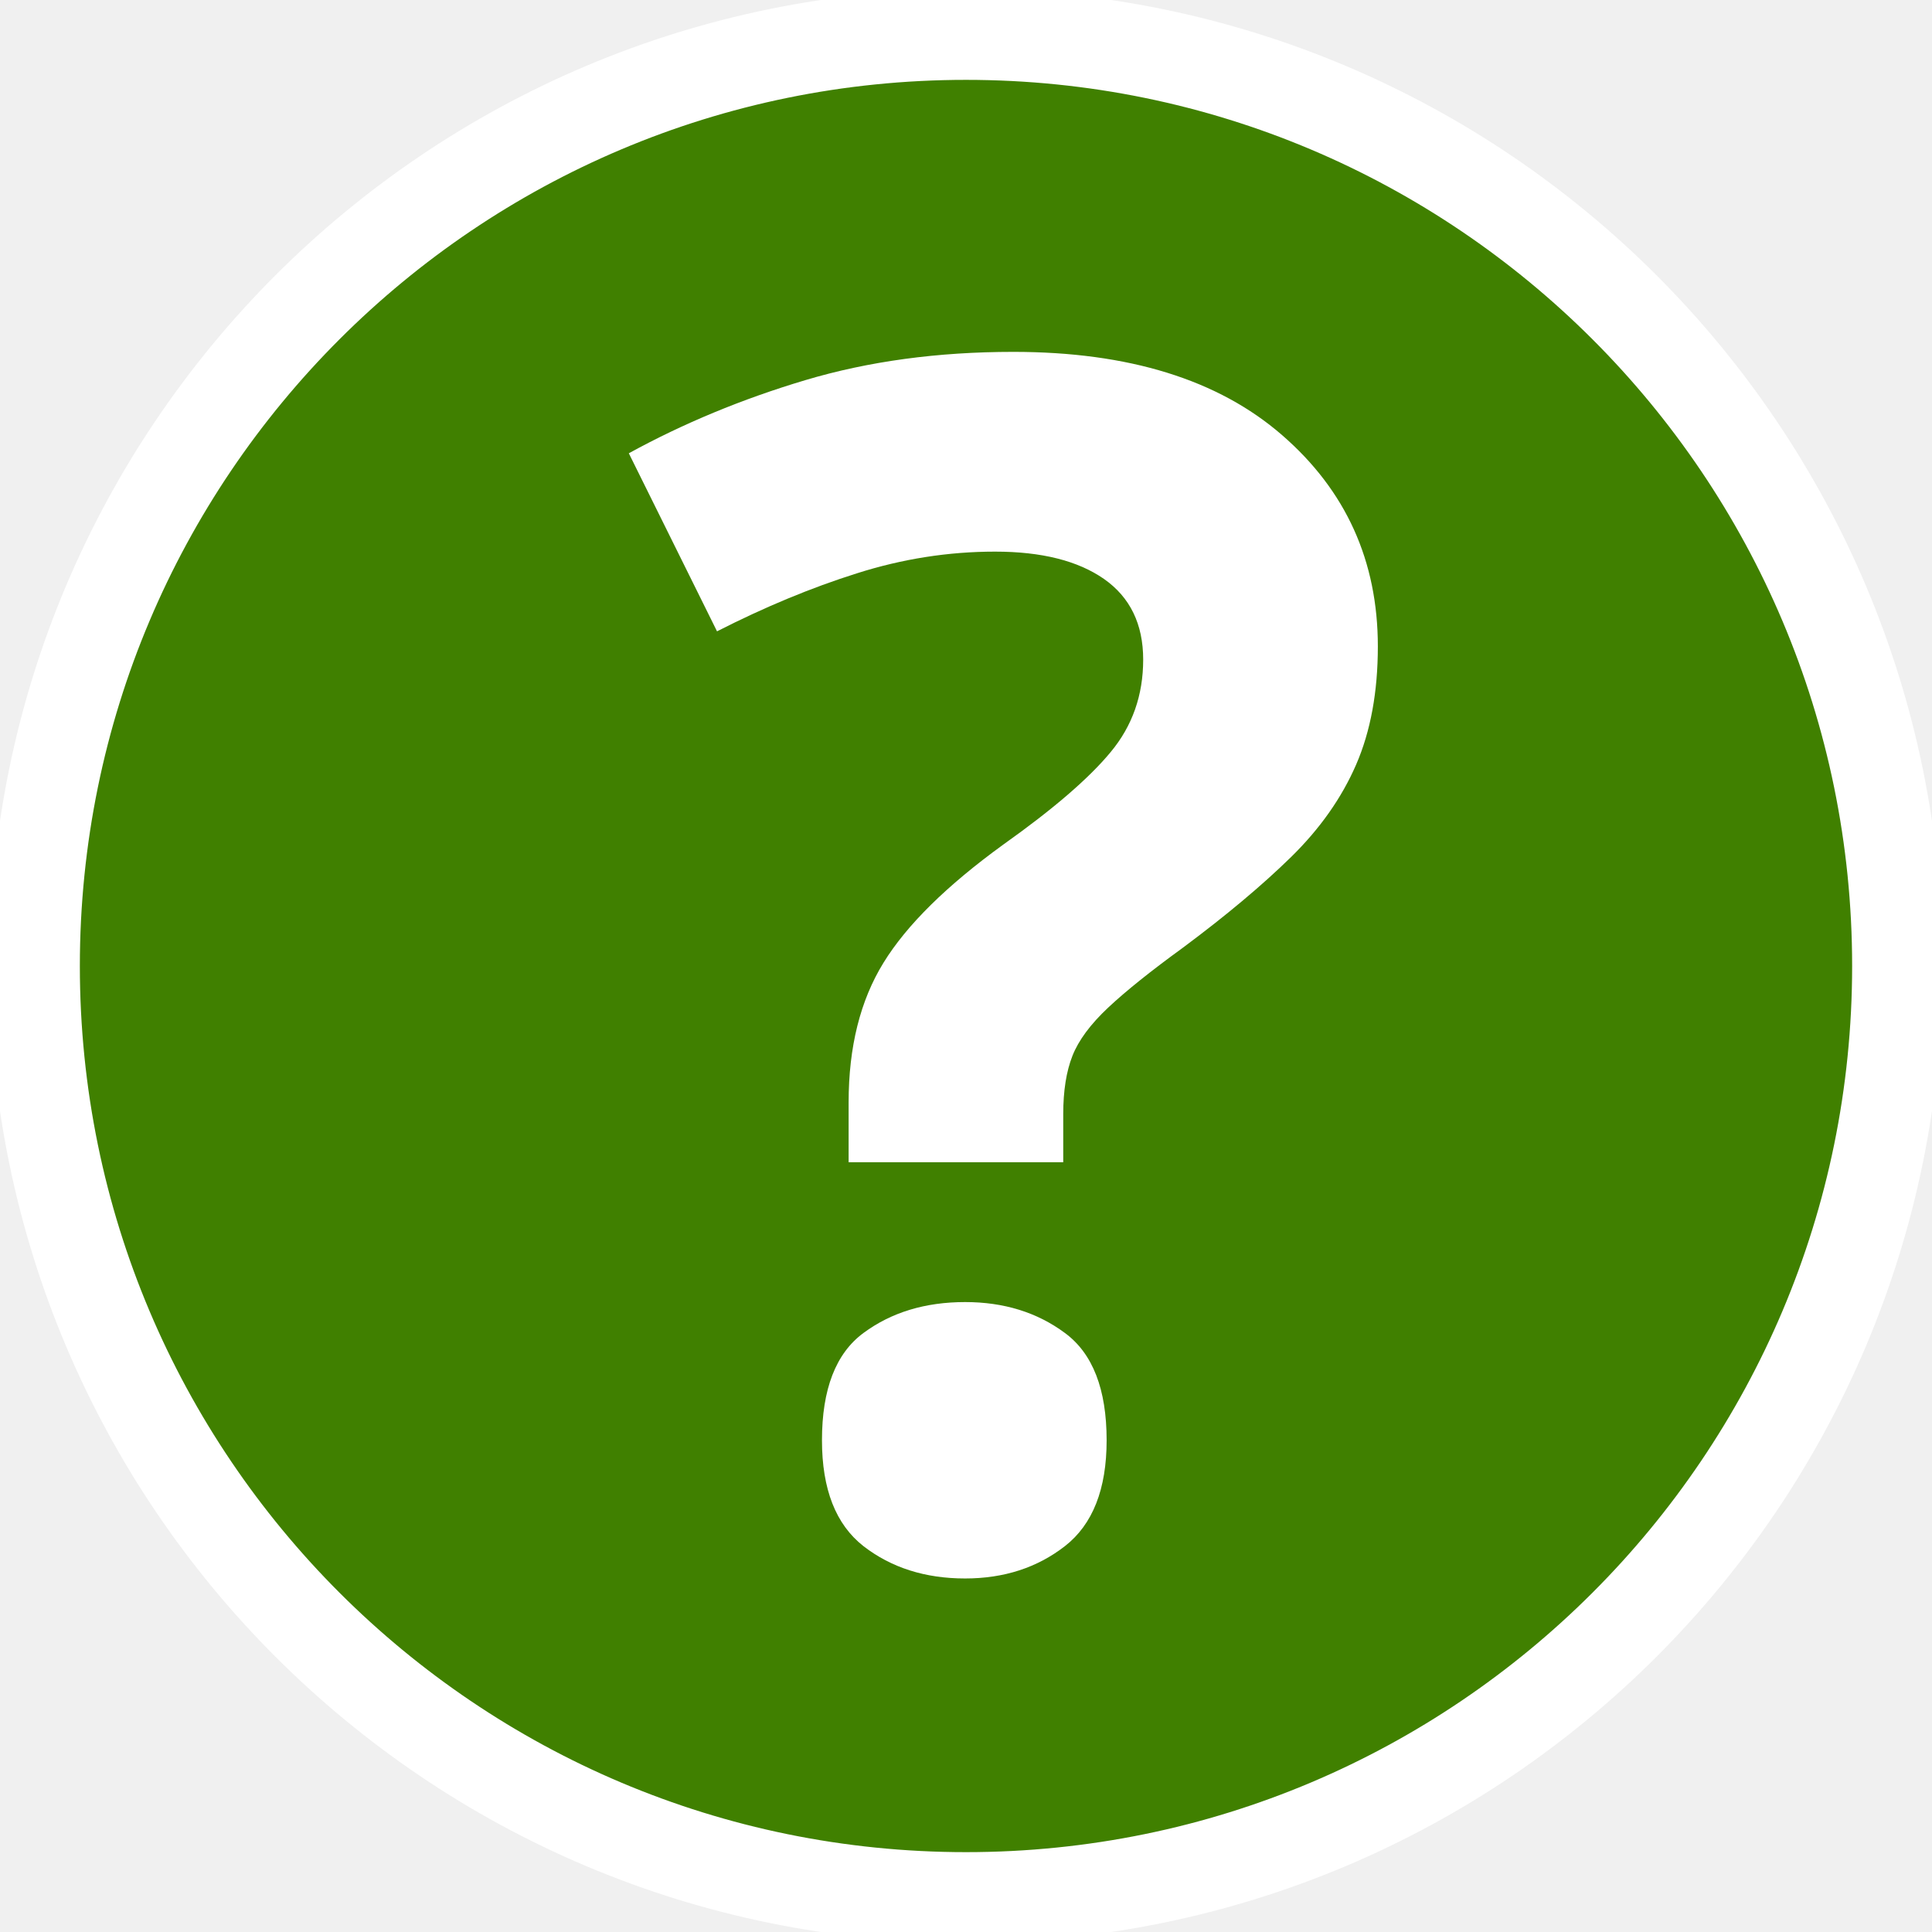
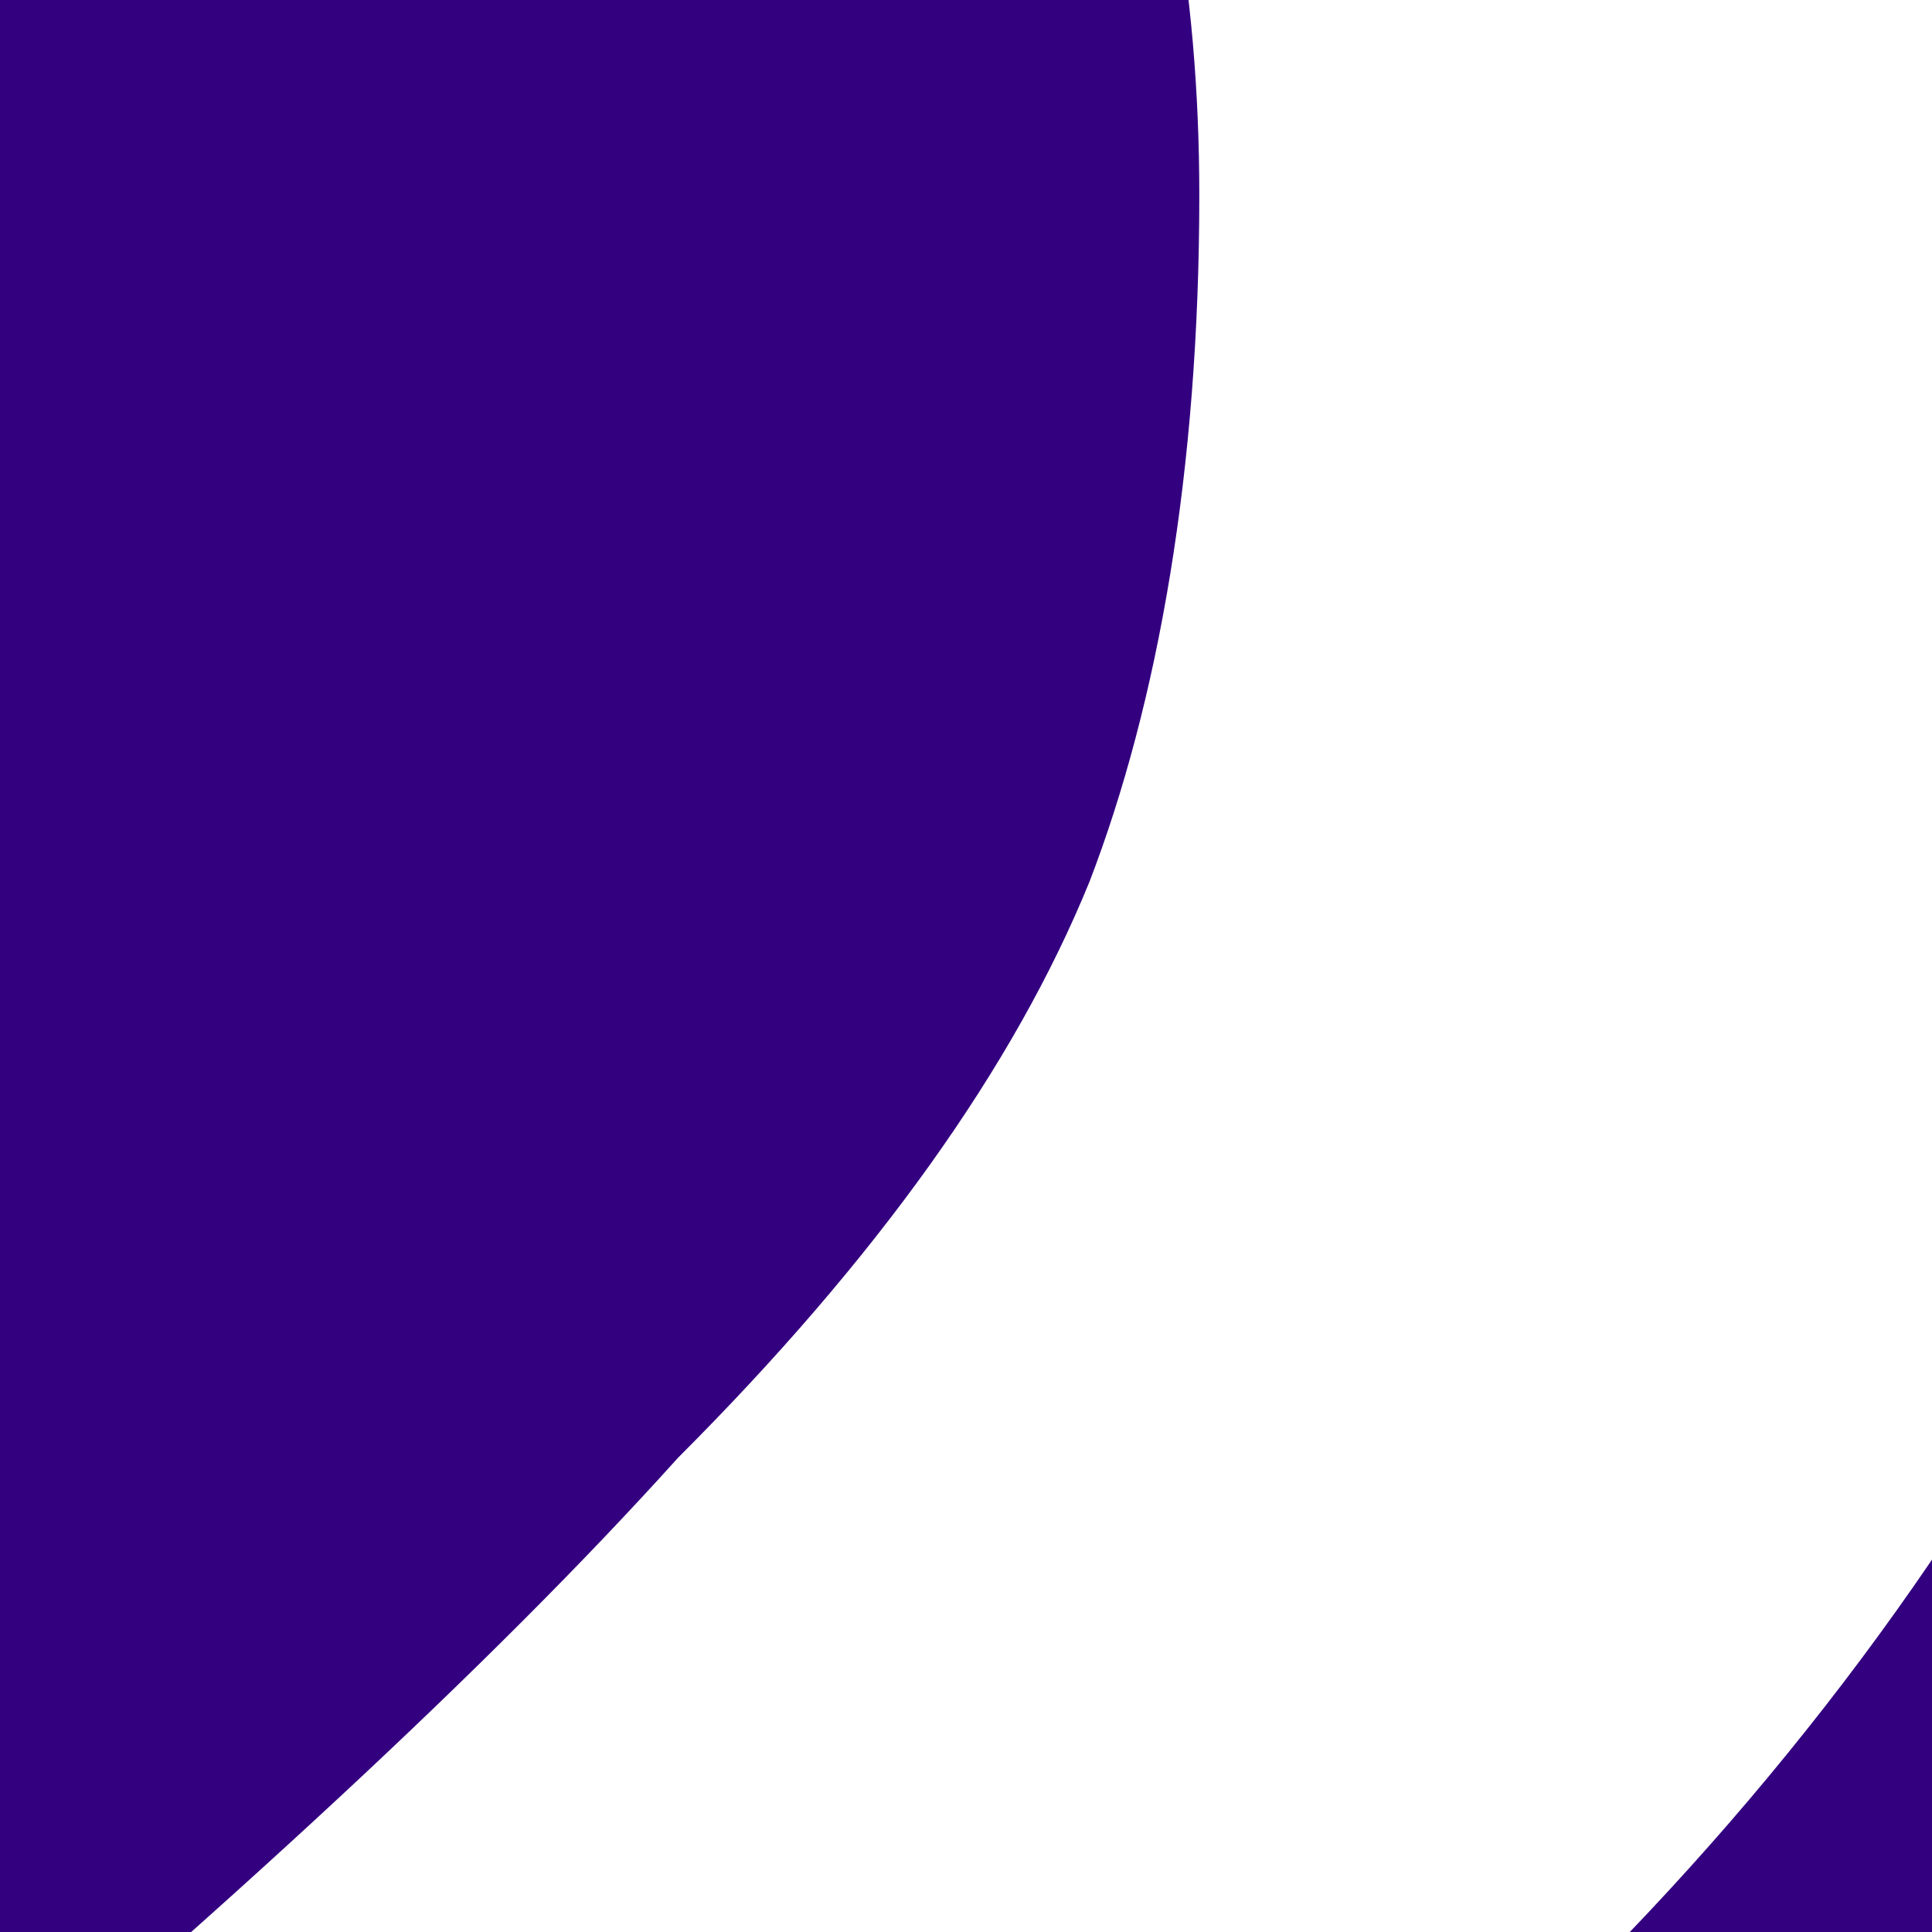
- <svg xmlns="http://www.w3.org/2000/svg" width="36.124mm" height="36.124mm" viewBox="0 0 128 128" id="svg2" version="1.1">
-   <defs id="defs4" />
+ <svg xmlns="http://www.w3.org/2000/svg" version="1.1" id="svg2" x="0px" y="0px" viewBox="0 0 1.1 1.1" style="enable-background:new 0 0 1.1 1.1;" xml:space="preserve">
+   <style type="text/css">
+ 	.st0{fill:#330080;stroke:#FFFFFF;stroke-width:0.75;stroke-miterlimit:10;}
+ 	.st1{fill:#FFFFFF;}
+ 	.st2{font-family:'Arial-BoldMT';}
+ 	.st3{font-size:7.598px;}
+ </style>
  <g id="layer1" transform="translate(-344.1164,-425.1018)">
-     <circle style="color:#000000;clip-rule:nonzero;display:inline;overflow:visible;visibility:visible;opacity:1;isolation:auto;mix-blend-mode:normal;color-interpolation:sRGB;color-interpolation-filters:linearRGB;solid-color:#000000;solid-opacity:1;fill:#408000;fill-opacity:1;fill-rule:nonzero;stroke:#ffffff;stroke-width:6;stroke-linecap:round;stroke-linejoin:round;stroke-miterlimit:4;stroke-dasharray:none;stroke-dashoffset:0;stroke-opacity:1;color-rendering:auto;image-rendering:auto;shape-rendering:auto;text-rendering:auto;enable-background:accumulate" id="path4187" transform="matrix(0,-1,1,0,0,0)" cy="408.116" cx="-489.102" r="61.709" d="m -427.393,408.116 c 0,34.081 -27.628,61.709 -61.709,61.709 -34.081,0 -61.709,-27.628 -61.709,-61.709 0,-34.081 27.628,-61.709 61.709,-61.709 34.081,0 61.709,27.628 61.709,61.709 z" />
-     <text xml:space="preserve" style="font-size:61.258px;font-style:normal;font-weight:bold;line-height:125%;letter-spacing:0px;word-spacing:0px;fill:#ffffff;fill-opacity:1;stroke:none;font-family:Sans;-inkscape-font-specification:Droid Sans Bold" x="385.45" y="528.244" id="text5915">
-       <tspan id="tspan5917" x="385.45" y="528.244" style="font-size:110.265px;font-style:normal;font-variant:normal;font-weight:bold;font-stretch:normal;font-family:Droid Sans;-inkscape-font-specification:Droid Sans Bold;fill:#ffffff;fill-opacity:1">?</tspan>
-     </text>
+     <circle id="path4187" class="st0" cx="344.7" cy="426.7" r="4.3" />
+     <text transform="matrix(1 0 0 1 342.3461 429.3694)" class="st1 st2 st3">?</text>
  </g>
</svg>
